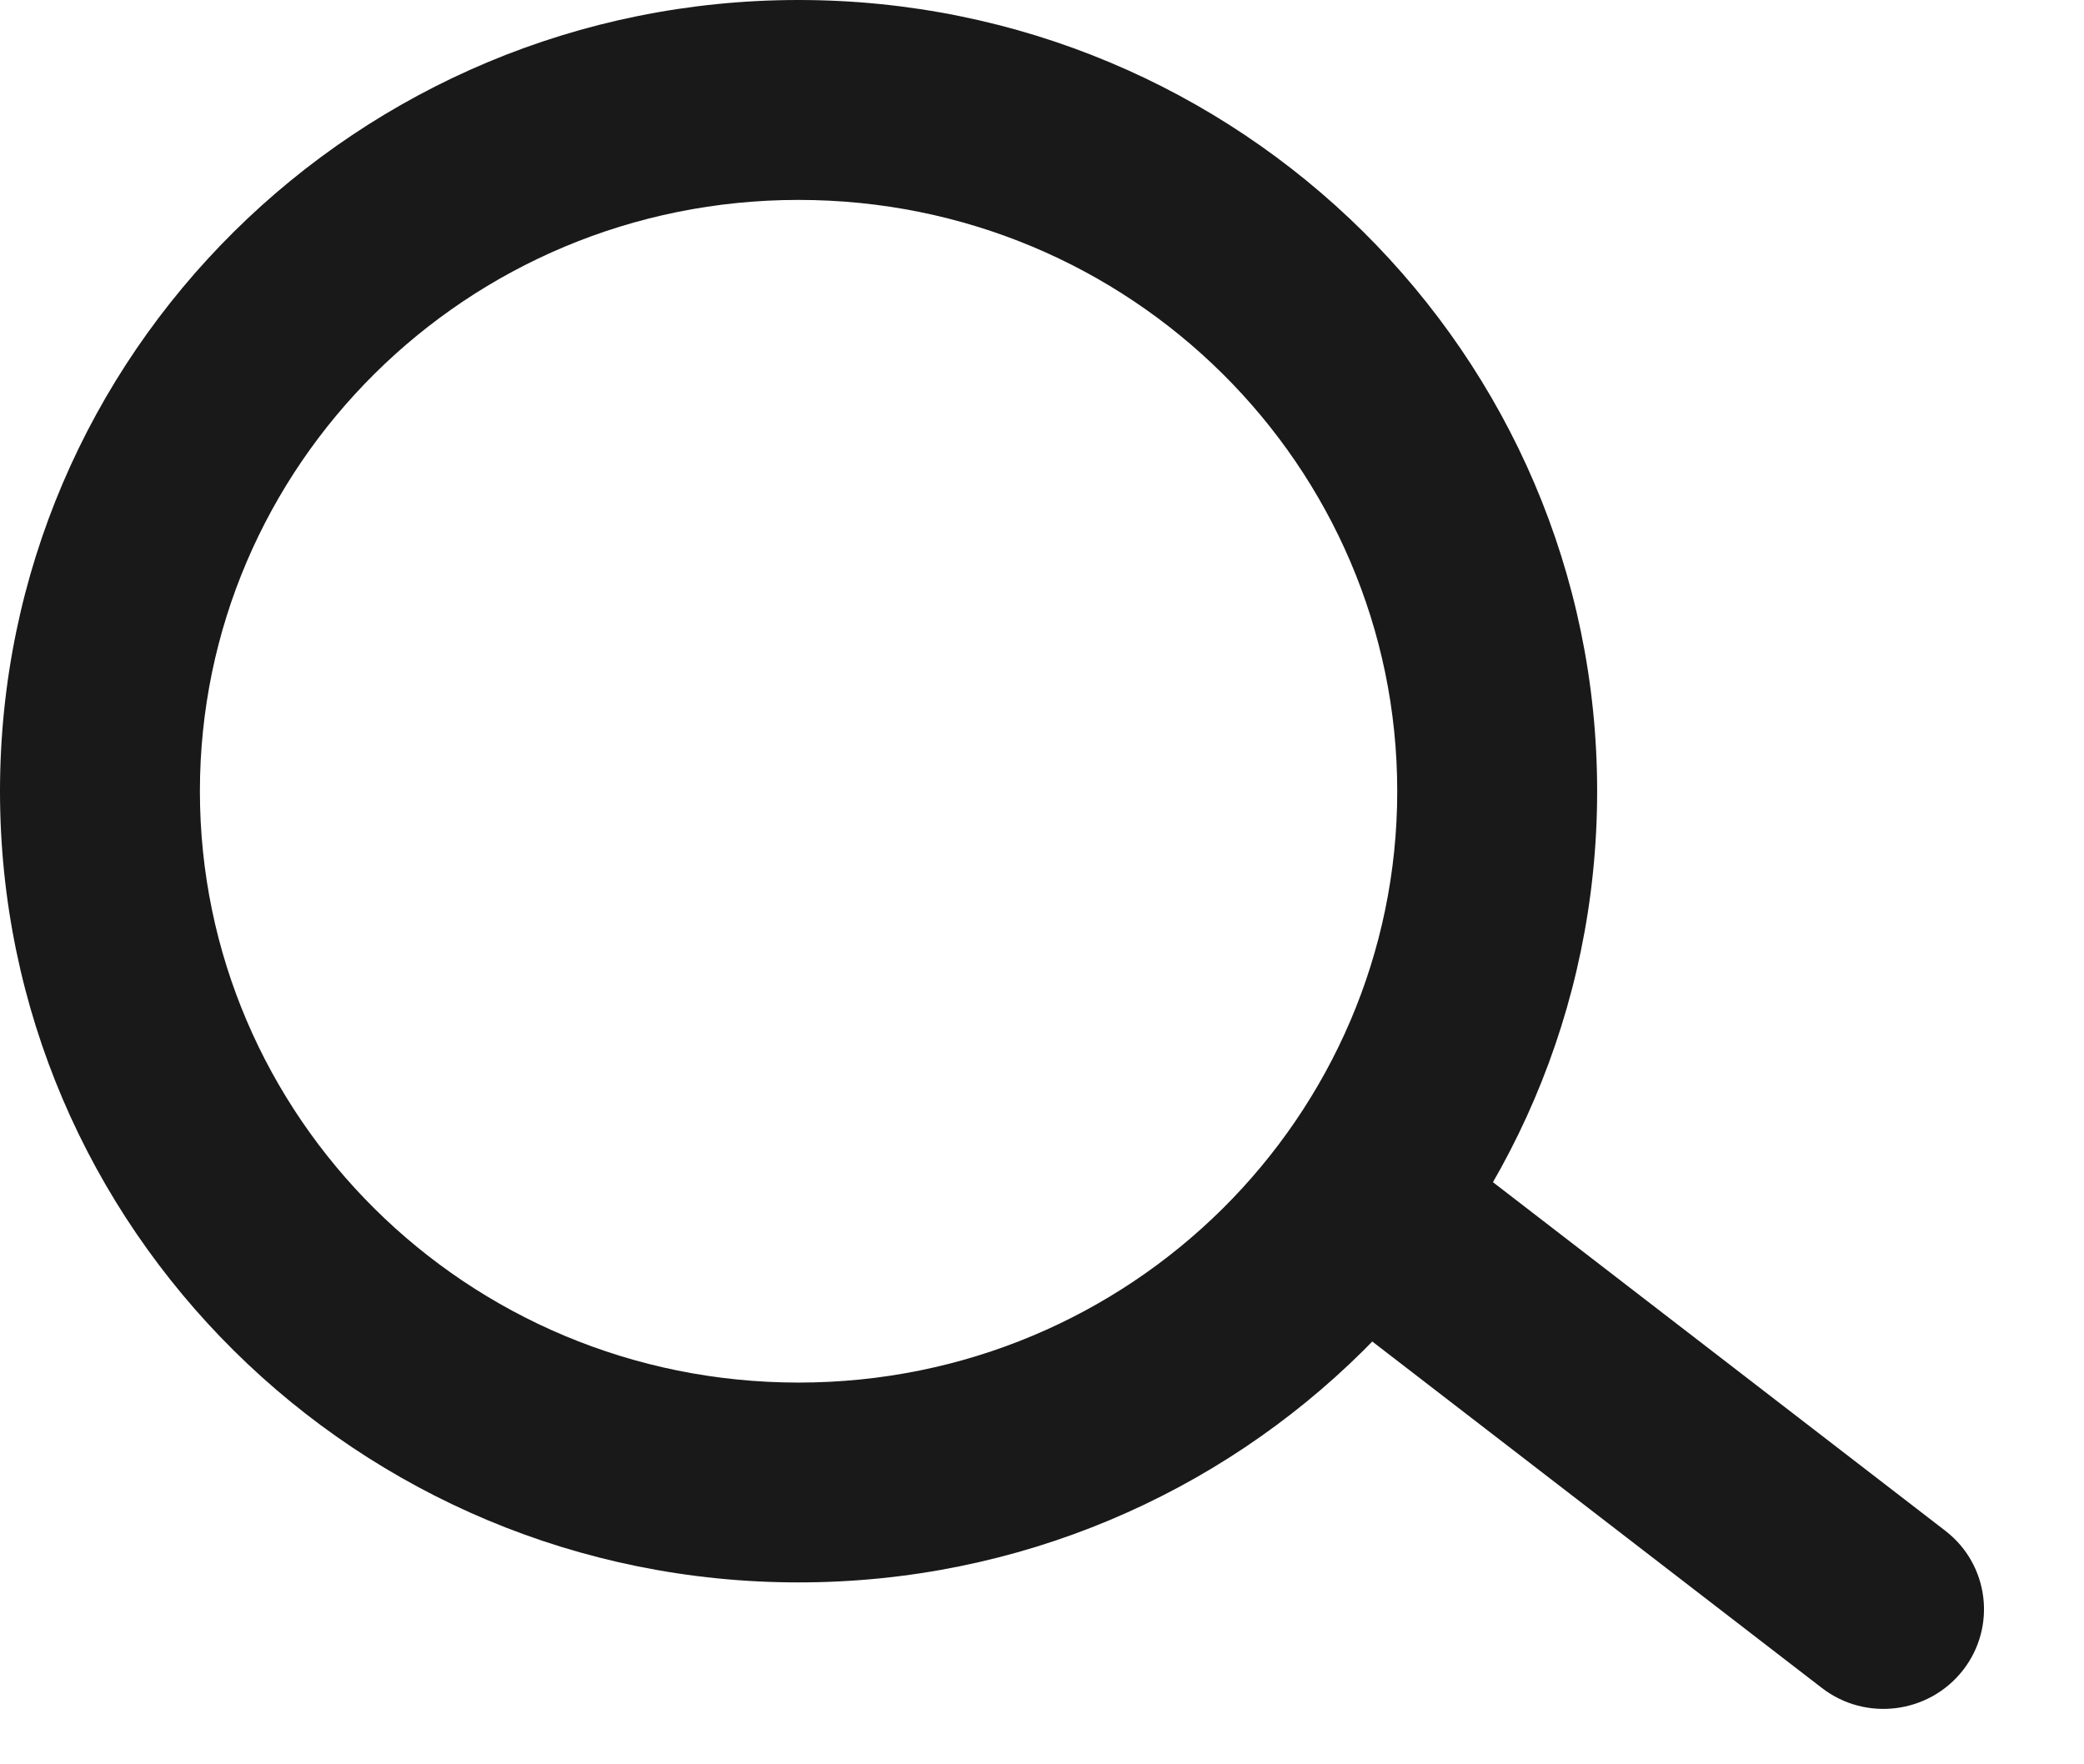
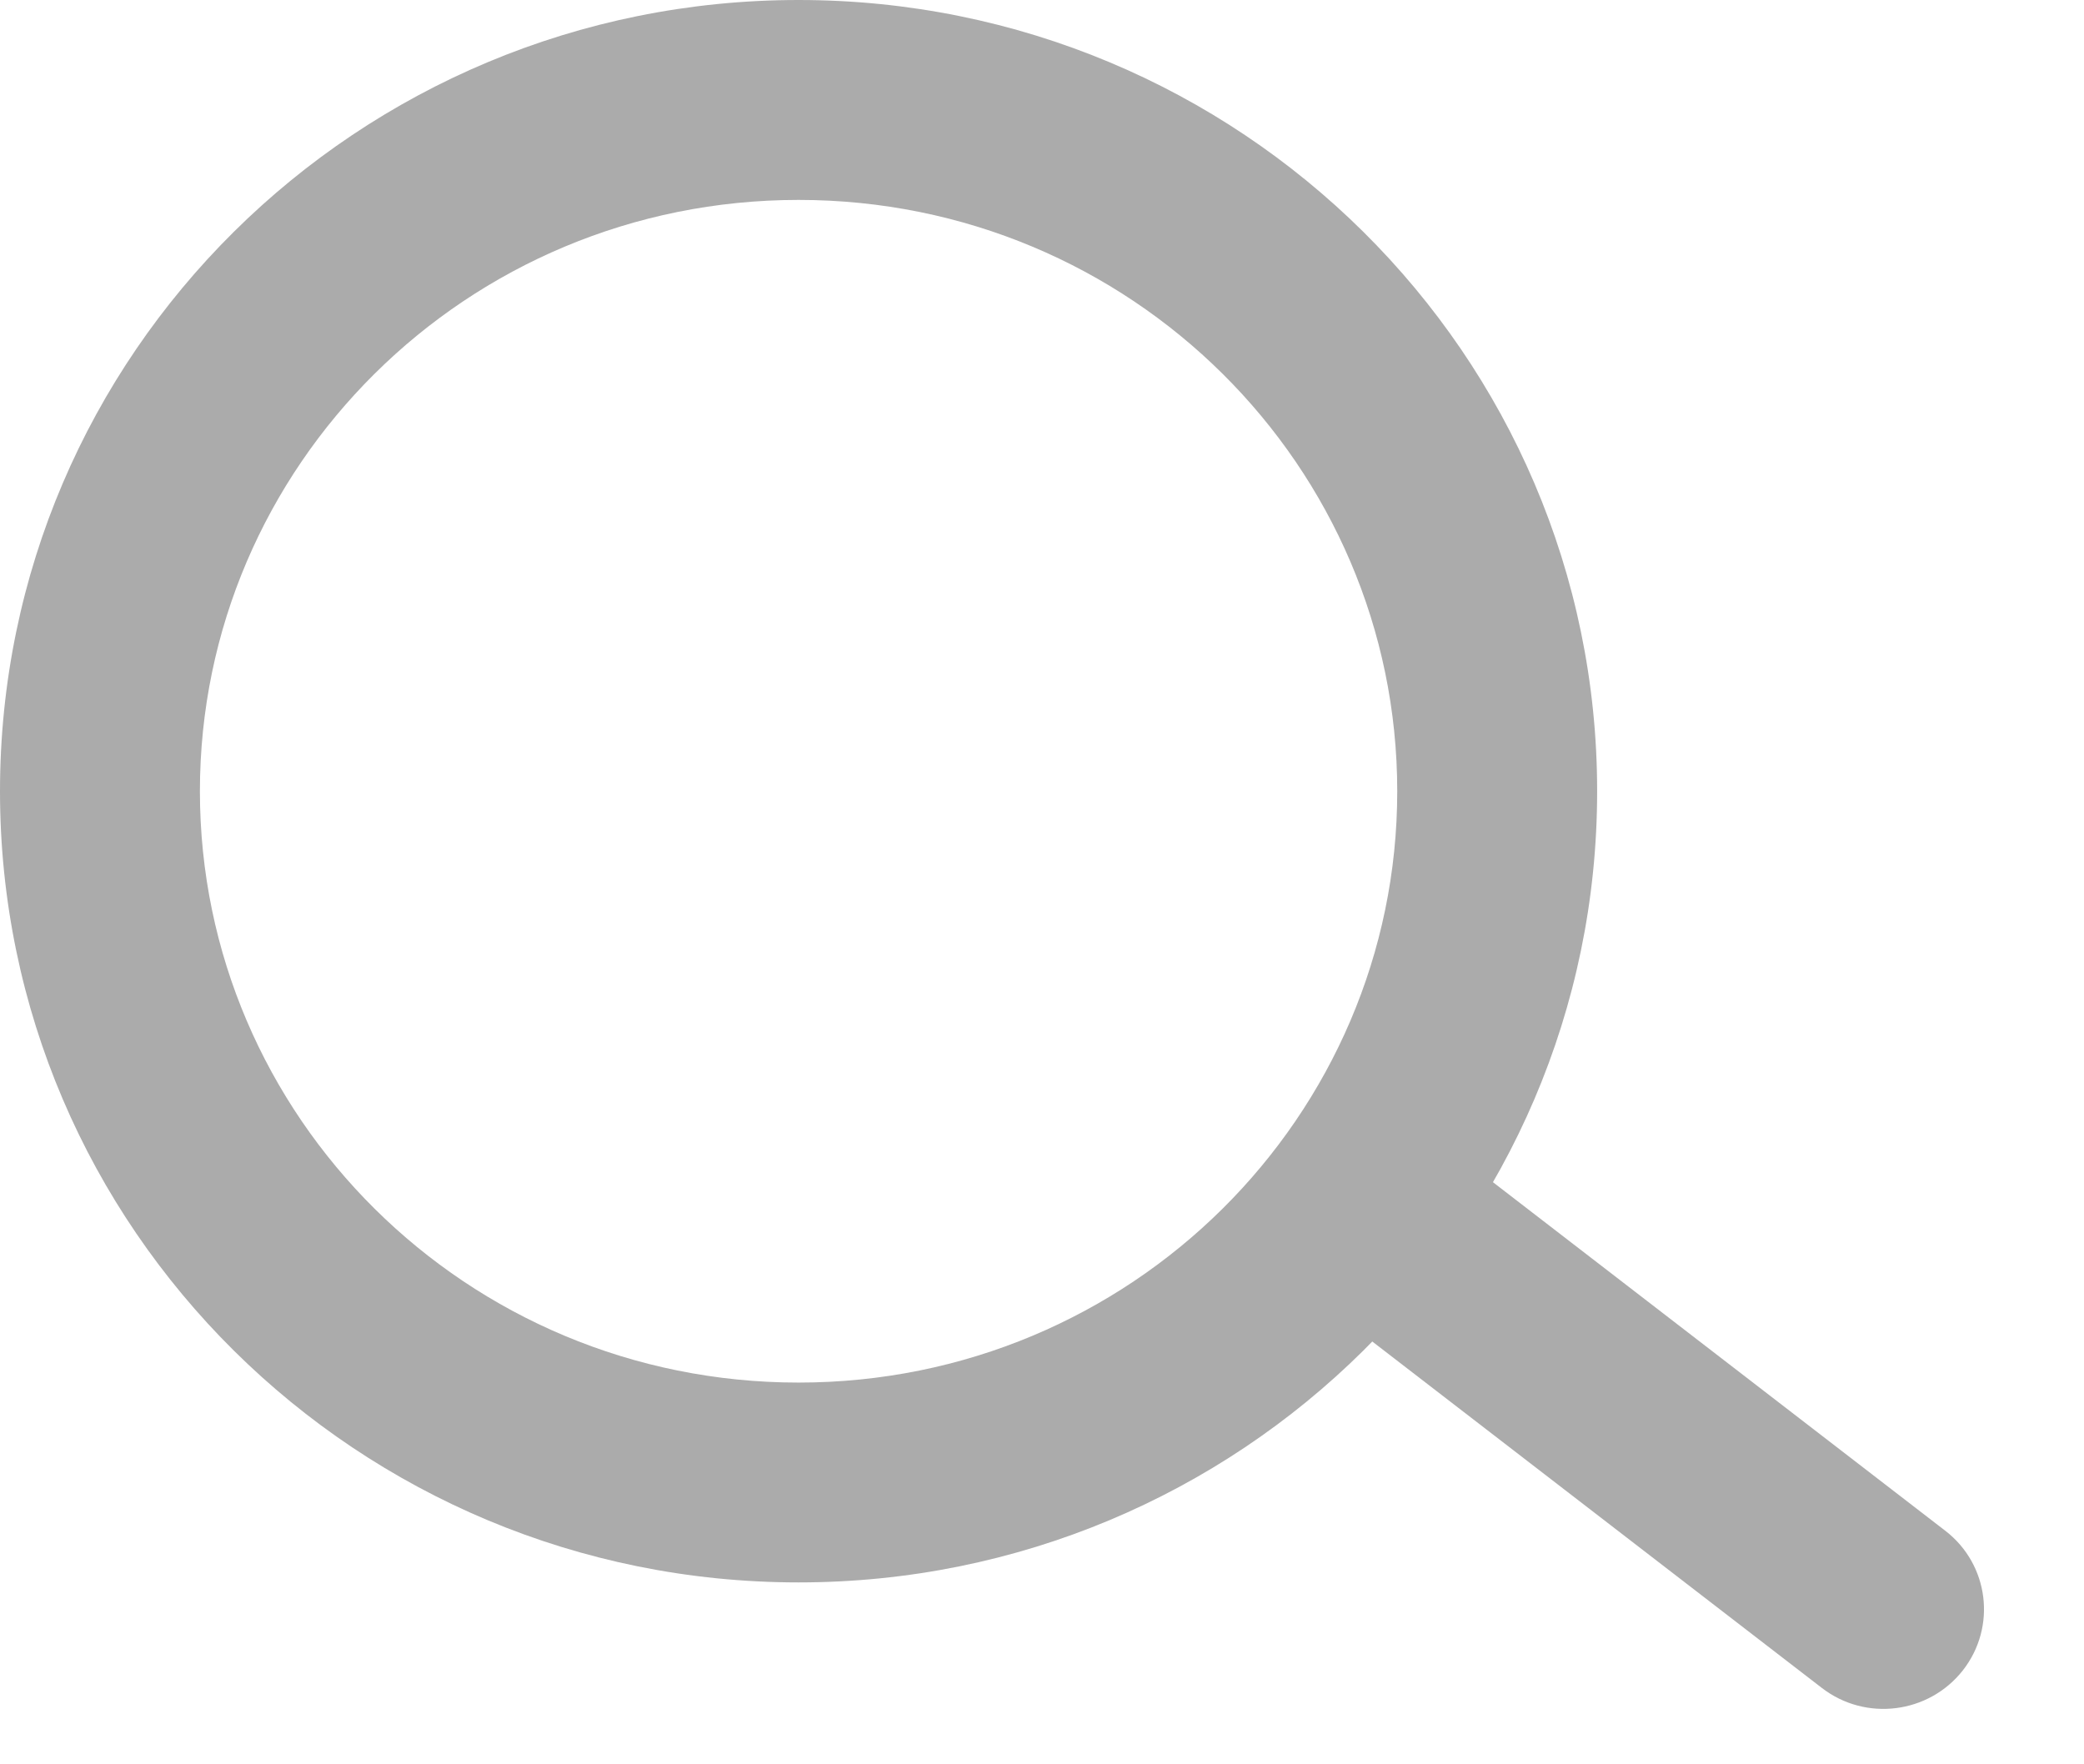
<svg xmlns="http://www.w3.org/2000/svg" width="26" height="22" viewBox="0 0 26 22" fill="none">
-   <path fill-rule="evenodd" clip-rule="evenodd" d="M9.963 17.248C14.11 17.248 17.432 13.923 17.432 9.871C17.432 5.818 14.11 2.494 9.963 2.494C5.816 2.494 2.494 5.818 2.494 9.871C2.494 13.923 5.816 17.248 9.963 17.248ZM9.963 19.741C15.465 19.741 19.926 15.322 19.926 9.871C19.926 4.419 15.465 0 9.963 0C4.461 0 0 4.419 0 9.871C0 15.322 4.461 19.741 9.963 19.741Z" fill="#191919" />
-   <path fill-rule="evenodd" clip-rule="evenodd" d="M16.864 14.964C17.289 14.423 18.076 14.324 18.622 14.745L24.27 19.097C24.815 19.517 24.913 20.297 24.488 20.839C24.062 21.38 23.276 21.479 22.73 21.058L17.082 16.706C16.536 16.286 16.439 15.506 16.864 14.964Z" fill="#191919" />
+   <path fill-rule="evenodd" clip-rule="evenodd" d="M9.963 17.248C14.11 17.248 17.432 13.923 17.432 9.871C17.432 5.818 14.11 2.494 9.963 2.494C5.816 2.494 2.494 5.818 2.494 9.871C2.494 13.923 5.816 17.248 9.963 17.248ZM9.963 19.741C15.465 19.741 19.926 15.322 19.926 9.871C19.926 4.419 15.465 0 9.963 0C4.461 0 0 4.419 0 9.871C0 15.322 4.461 19.741 9.963 19.741Z" fill="#ababab" />
+   <path fill-rule="evenodd" clip-rule="evenodd" d="M16.864 14.964C17.289 14.423 18.076 14.324 18.622 14.745L24.27 19.097C24.815 19.517 24.913 20.297 24.488 20.839C24.062 21.38 23.276 21.479 22.73 21.058L17.082 16.706C16.536 16.286 16.439 15.506 16.864 14.964Z" fill="#ababab" />
</svg>
